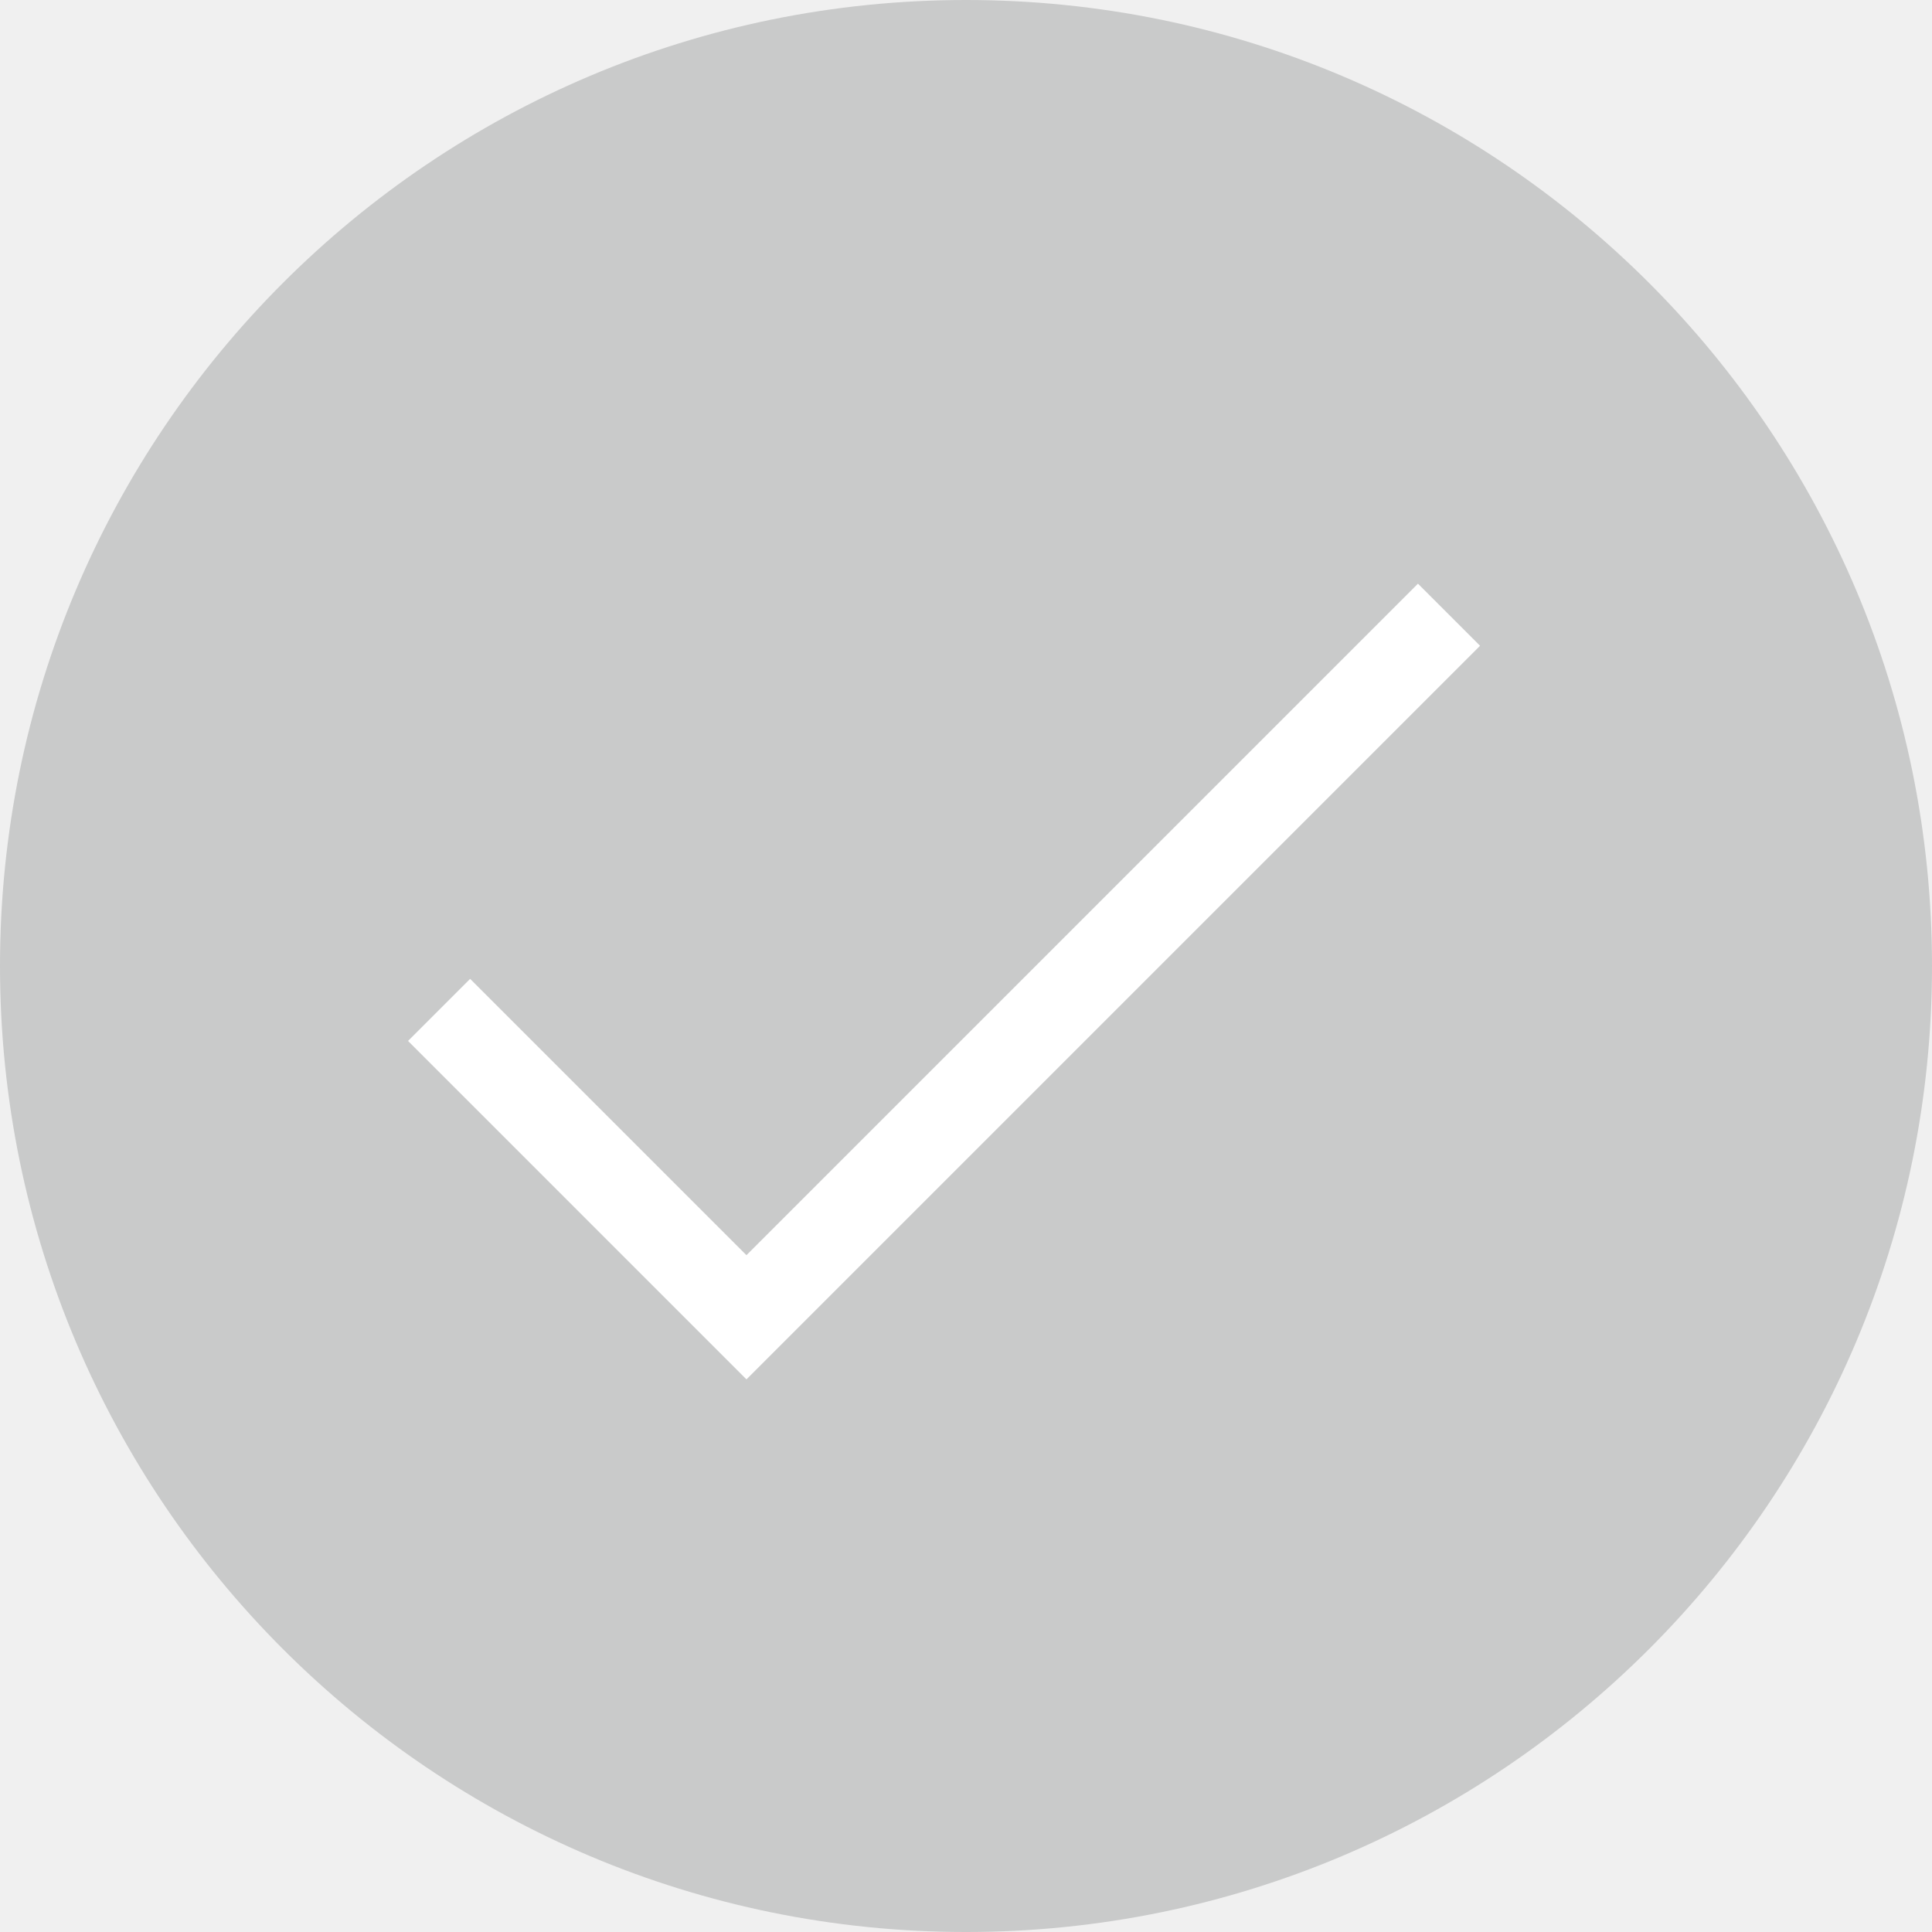
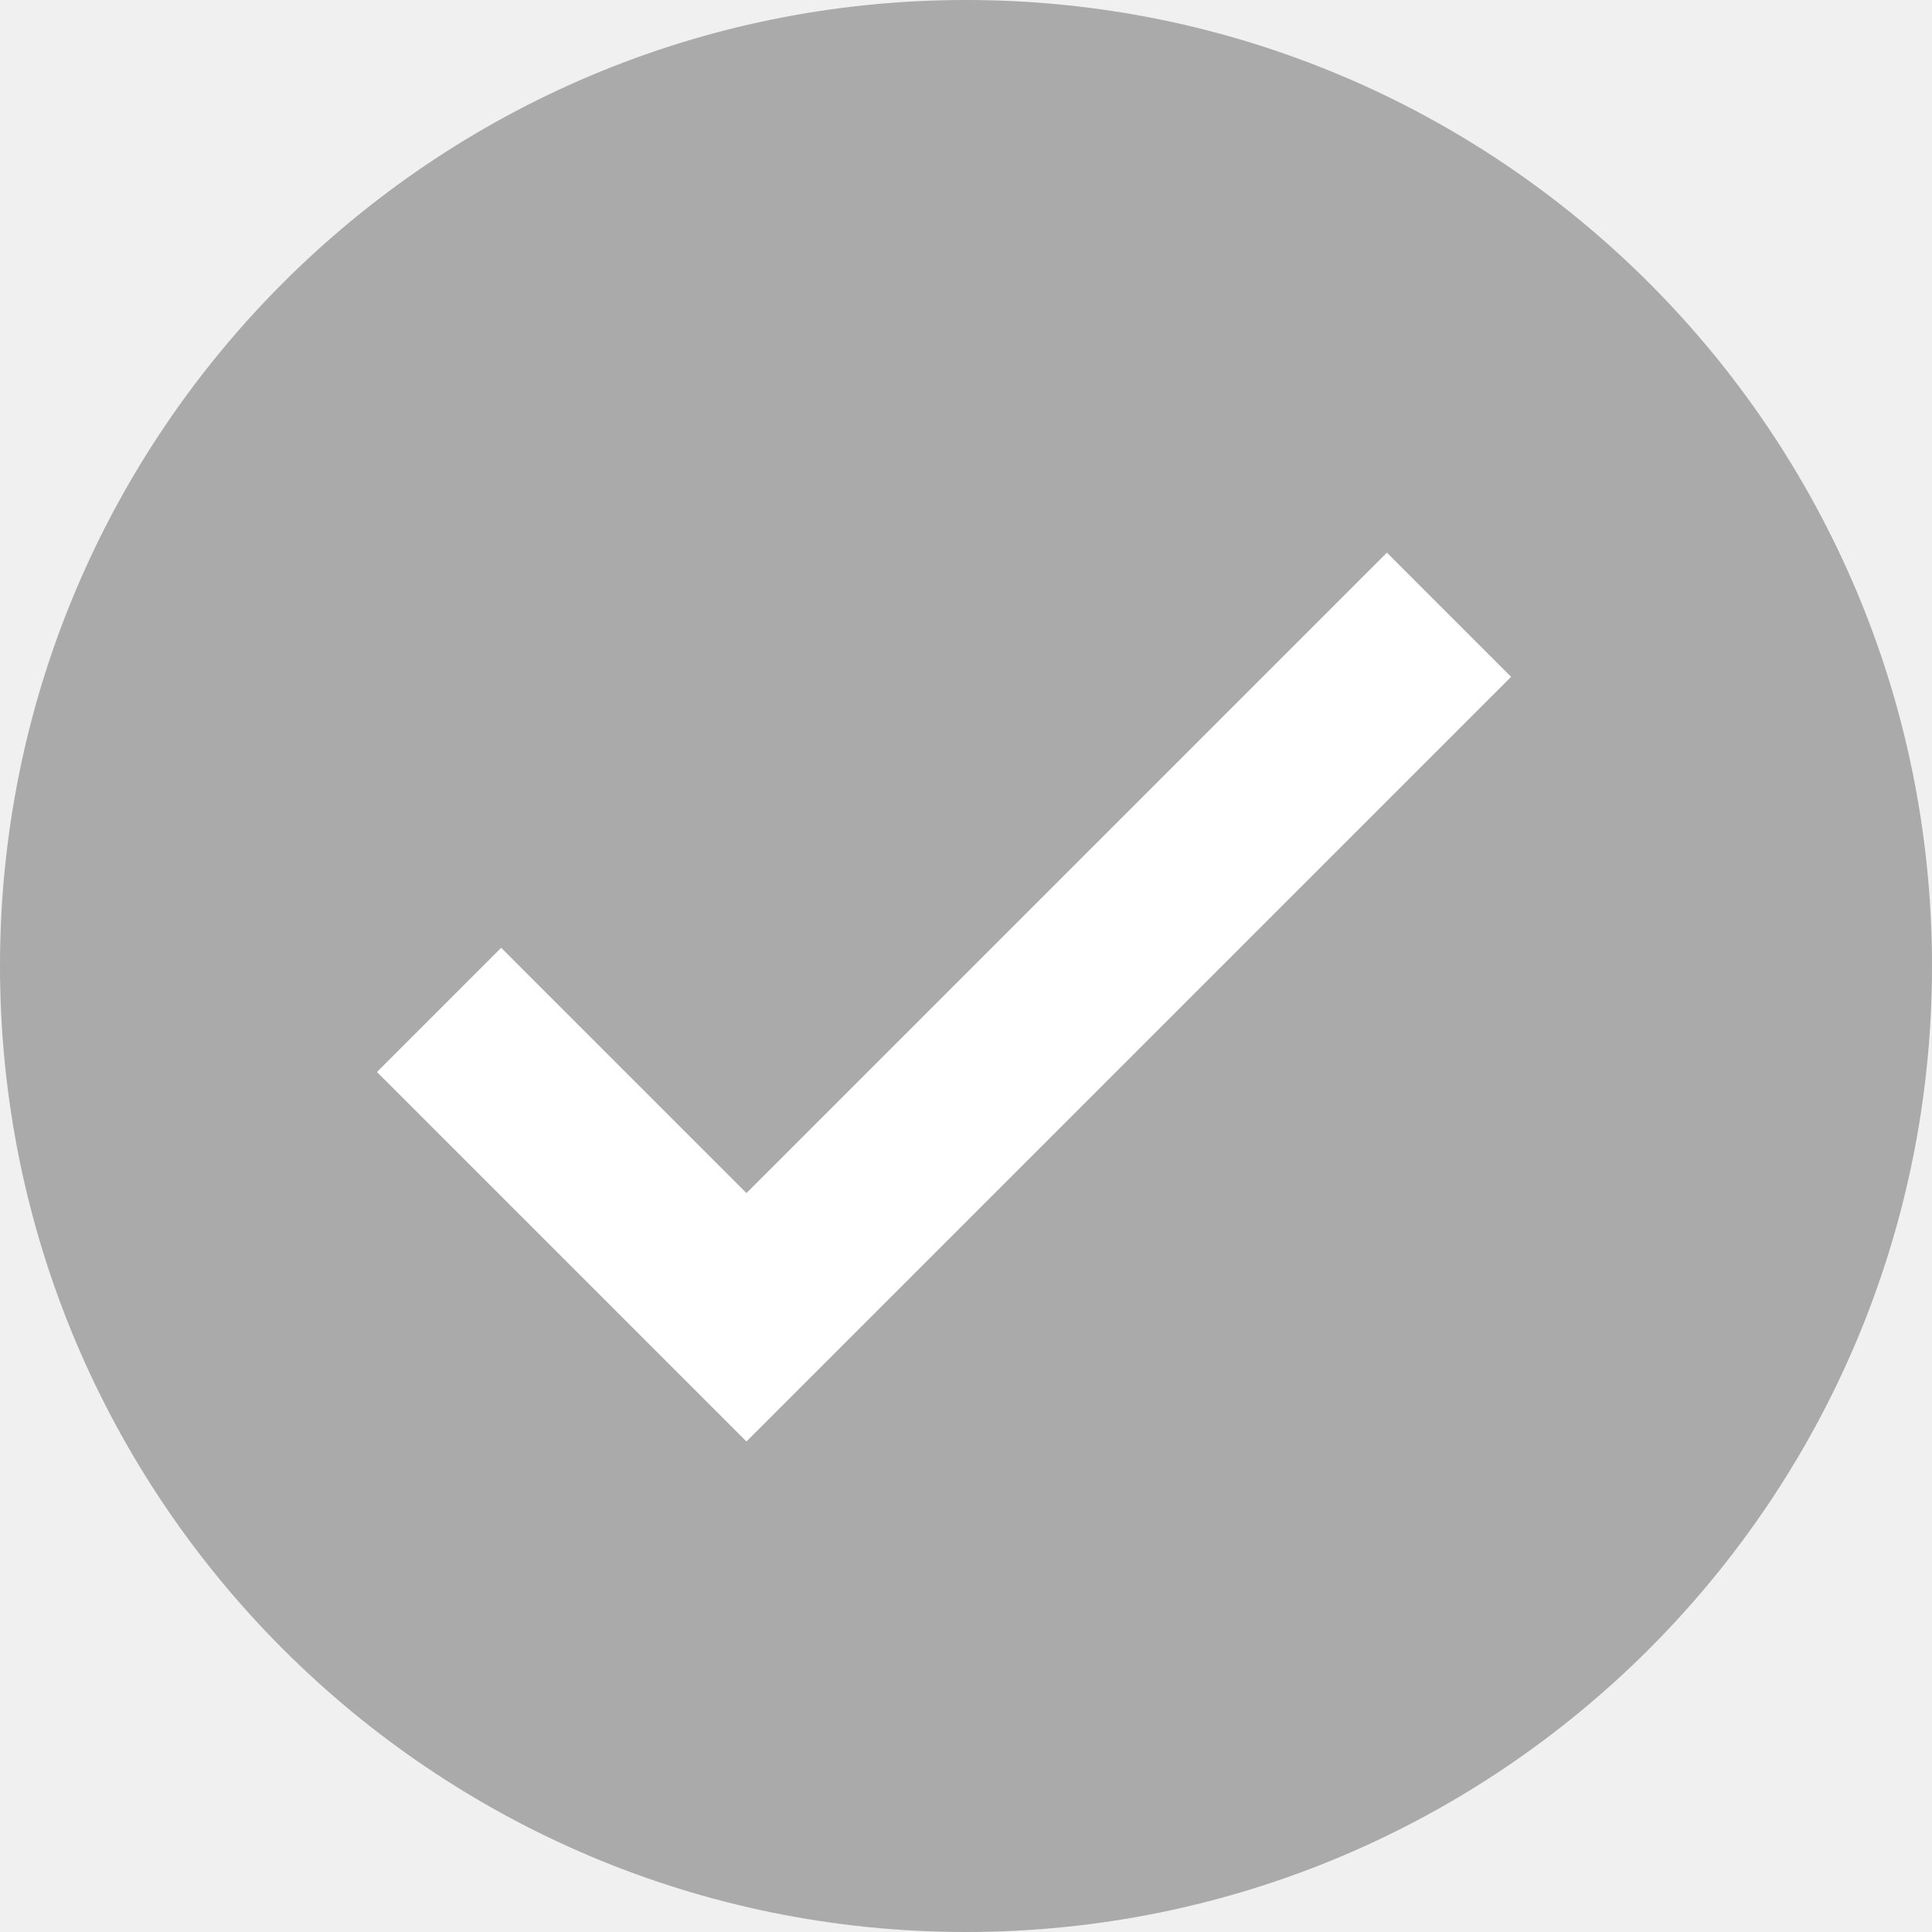
<svg xmlns="http://www.w3.org/2000/svg" width="22px" height="22px" viewBox="0 0 22 22" version="1.1">
  <defs />
  <g id="Welcome" stroke="none" stroke-width="1" fill="none" fill-rule="evenodd">
    <g id="Form-Mobile-Portrait" transform="translate(-30, -447)">
      <g id="Group" transform="translate(28, 32)">
        <g id="Misc/Rounded-Checkbox" transform="translate(2, 415)">
-           <circle id="Background" fill="#C9CACA" fill-rule="evenodd" cx="11" cy="11" r="11" />
-           <polyline id="Check" stroke="#FFFFFF" stroke-width="1" points="5 11.5 8.5 15 16.5 7" />
+           <circle id="Background" fill="#AAAAAA" fill-rule="evenodd" cx="11" cy="11" r="11" />
+           <polyline id="Check" stroke="#FFFFFF" stroke-width="2" points="5 11.5 8.5 15 16.5 7" />
        </g>
      </g>
    </g>
  </g>
</svg>
